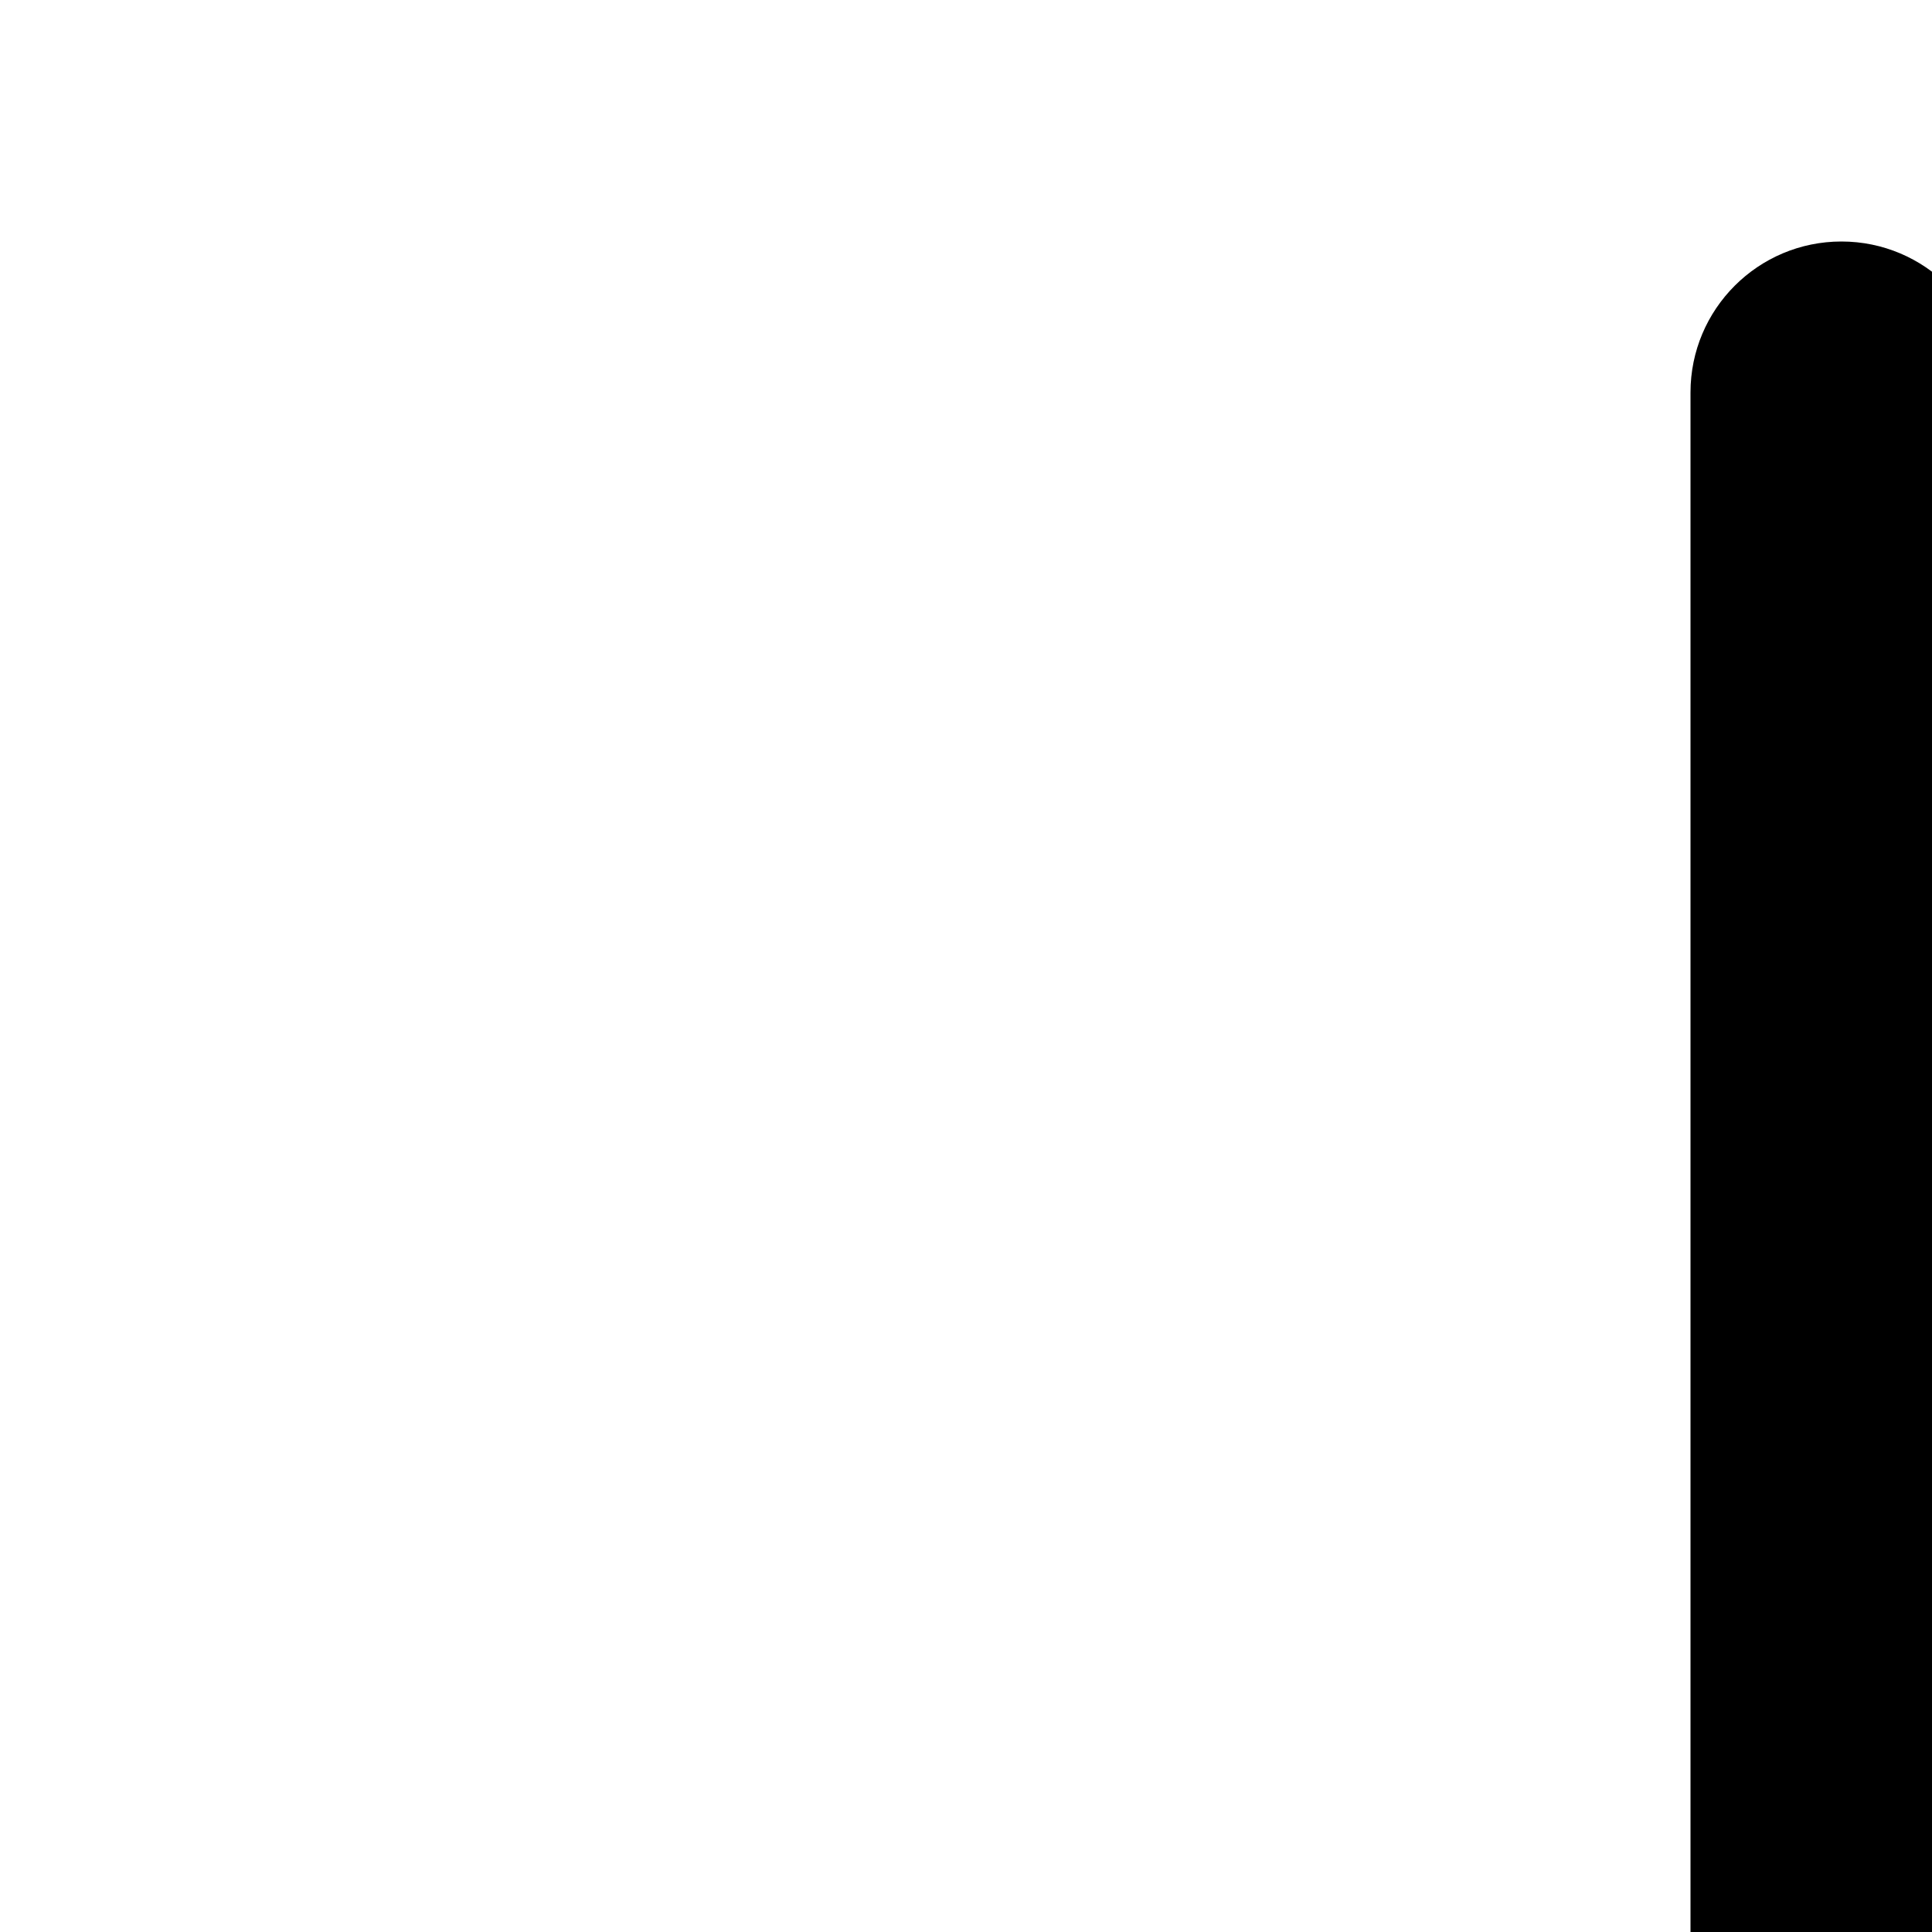
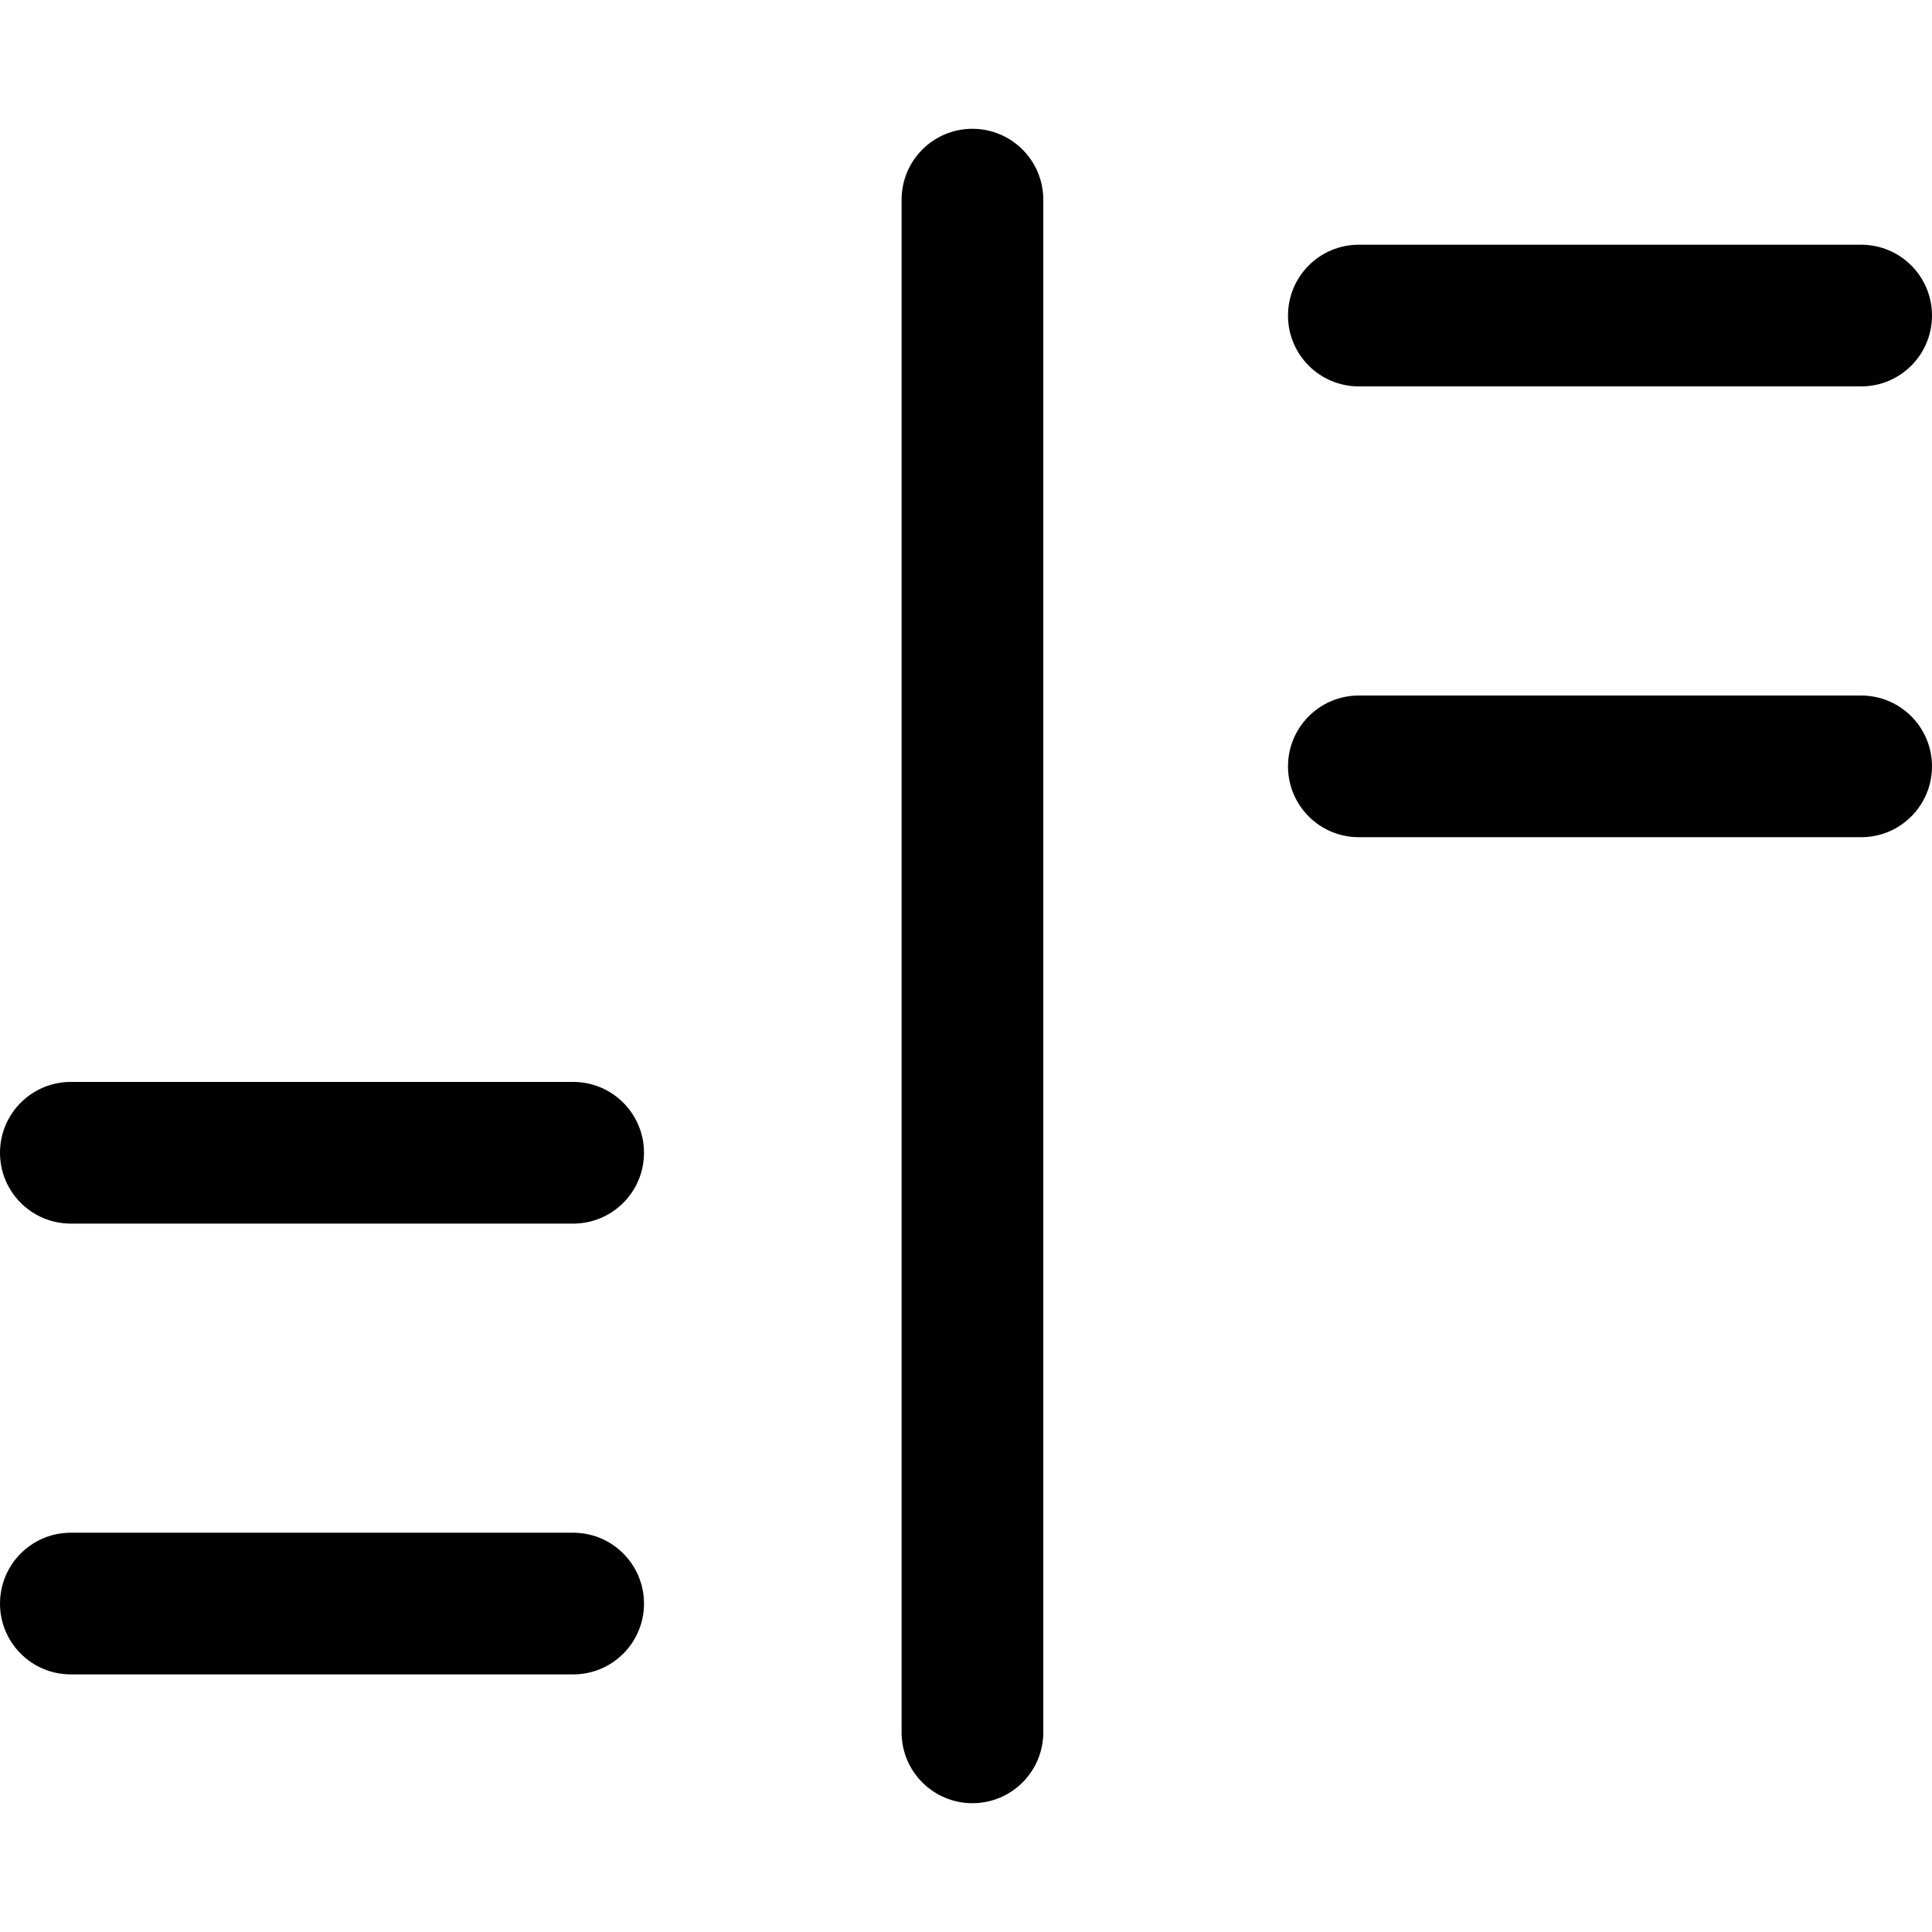
- <svg xmlns="http://www.w3.org/2000/svg" width="32" height="32" viewBox="0 0 16 16" fill="none">
-   <path fill-rule="evenodd" clip-rule="evenodd" d="M15.25 28.25C14.56 28.25 14 27.69 14 27L14 3.25C14 2.56 14.56 2 15.25 2C15.94 2 16.5 2.56 16.5 3.25L16.5 27C16.5 27.69 15.94 28.25 15.25 28.25Z" fill="black" />
-   <path fill-rule="evenodd" clip-rule="evenodd" d="M19 5.5C19 4.81 19.56 4.25 20.25 4.25H28.25C28.94 4.25 29.5 4.81 29.5 5.5C29.5 6.19 28.94 6.75 28.25 6.75H20.25C19.56 6.75 19 6.19 19 5.5Z" fill="black" />
-   <path fill-rule="evenodd" clip-rule="evenodd" d="M19 12C19 11.31 19.56 10.75 20.25 10.75H28.25C28.94 10.75 29.5 11.31 29.5 12C29.5 12.69 28.94 13.25 28.25 13.25H20.25C19.56 13.25 19 12.69 19 12Z" fill="black" />
-   <path fill-rule="evenodd" clip-rule="evenodd" d="M0.75 19C0.75 18.31 1.31 17.75 2 17.75H10C10.69 17.75 11.25 18.31 11.25 19C11.25 19.69 10.69 20.25 10 20.25H2C1.31 20.25 0.75 19.69 0.75 19Z" fill="black" />
-   <path fill-rule="evenodd" clip-rule="evenodd" d="M0.75 25.5C0.75 24.81 1.31 24.25 2 24.25H10C10.69 24.25 11.25 24.81 11.25 25.5C11.25 26.19 10.69 26.75 10 26.75H2C1.31 26.75 0.75 26.19 0.75 25.5Z" fill="black" />
+ <svg xmlns="http://www.w3.org/2000/svg" width="30" height="30" viewBox="0 0 30 30" fill="none">
+   <path fill-rule="evenodd" clip-rule="evenodd" d="M16.2 3.1C16.2 2.492 15.707 2 15.1 2C14.492 2 14 2.492 14 3.1L14 26.9C14 27.508 14.492 28 15.1 28C15.707 28 16.2 27.508 16.2 26.9V3.1ZM20 4.9C20 4.292 20.492 3.8 21.1 3.8H28.9C29.508 3.8 30 4.292 30 4.9C30 5.508 29.508 6 28.9 6H21.1C20.492 6 20 5.508 20 4.9ZM0 17.9C0 17.293 0.492 16.8 1.1 16.8H8.9C9.508 16.8 10 17.293 10 17.9C10 18.508 9.508 19 8.9 19H1.1C0.492 19 0 18.508 0 17.9ZM1.1 23.8C0.492 23.8 0 24.293 0 24.9C0 25.508 0.492 26 1.1 26H8.9C9.508 26 10 25.508 10 24.9C10 24.293 9.508 23.8 8.9 23.8H1.1ZM20 11.9C20 11.293 20.492 10.8 21.1 10.8H28.9C29.508 10.8 30 11.293 30 11.9C30 12.508 29.508 13 28.9 13H21.1C20.492 13 20 12.508 20 11.9Z" fill="black" />
</svg>
